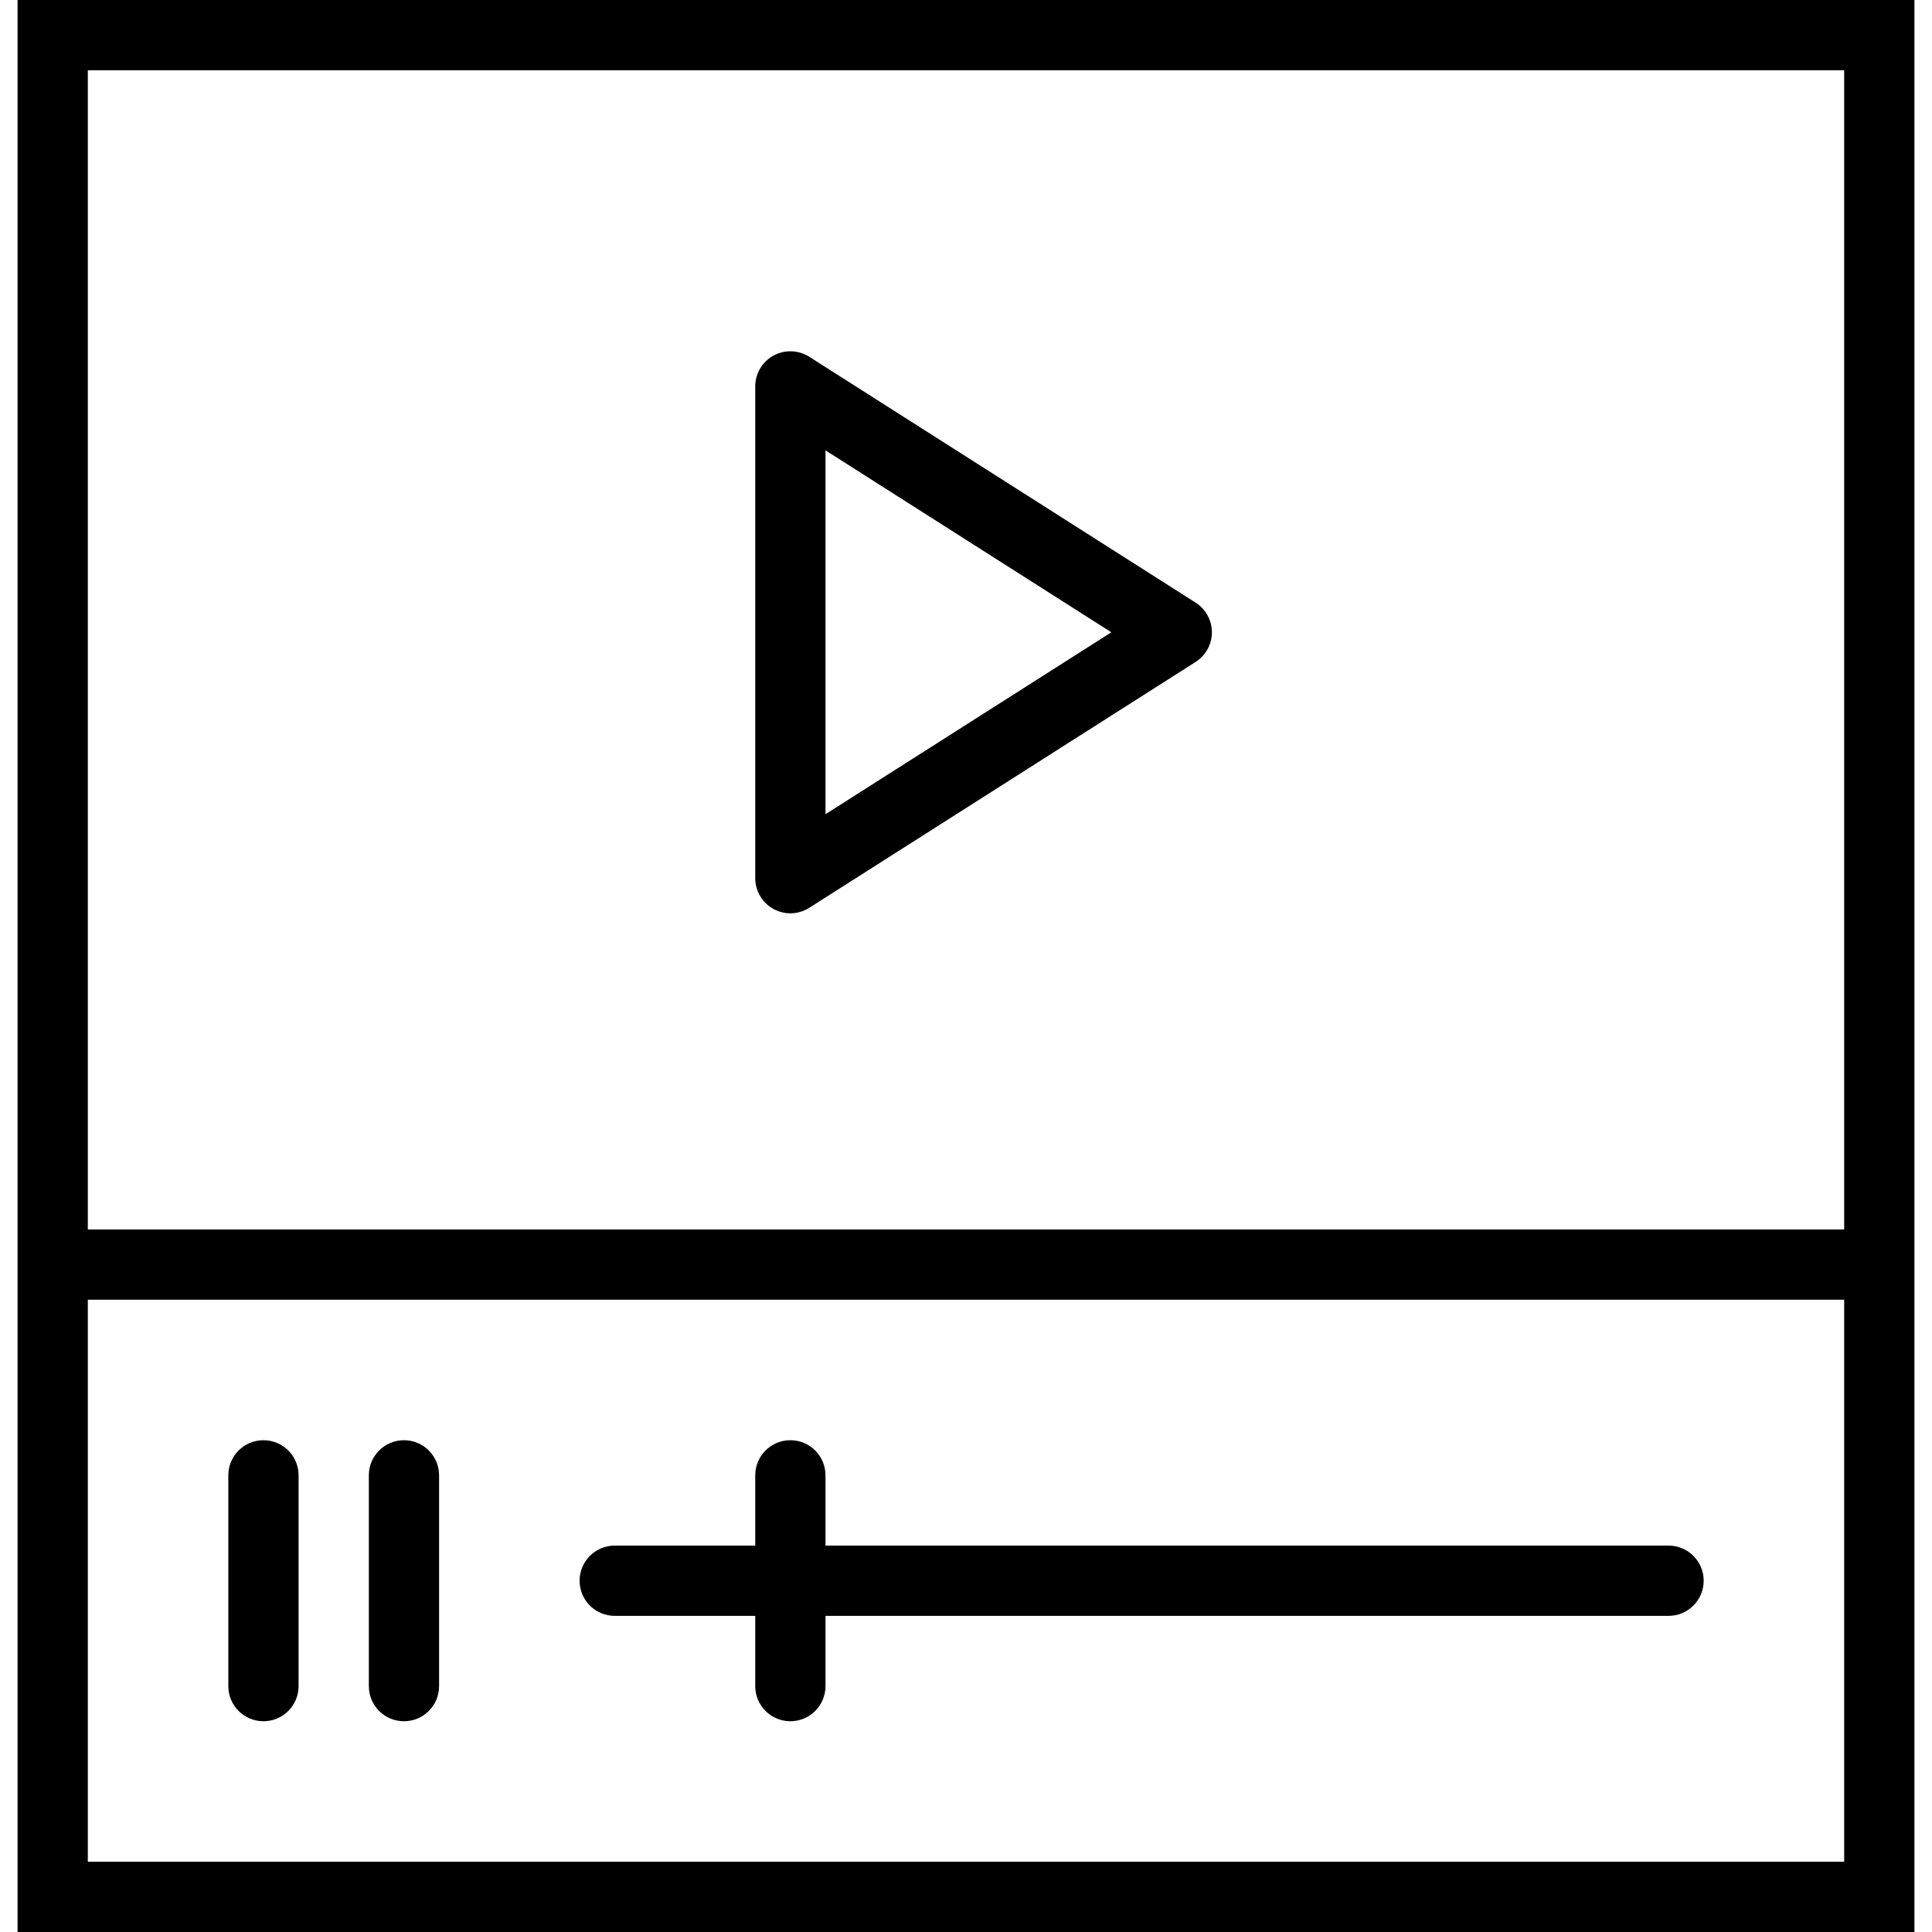
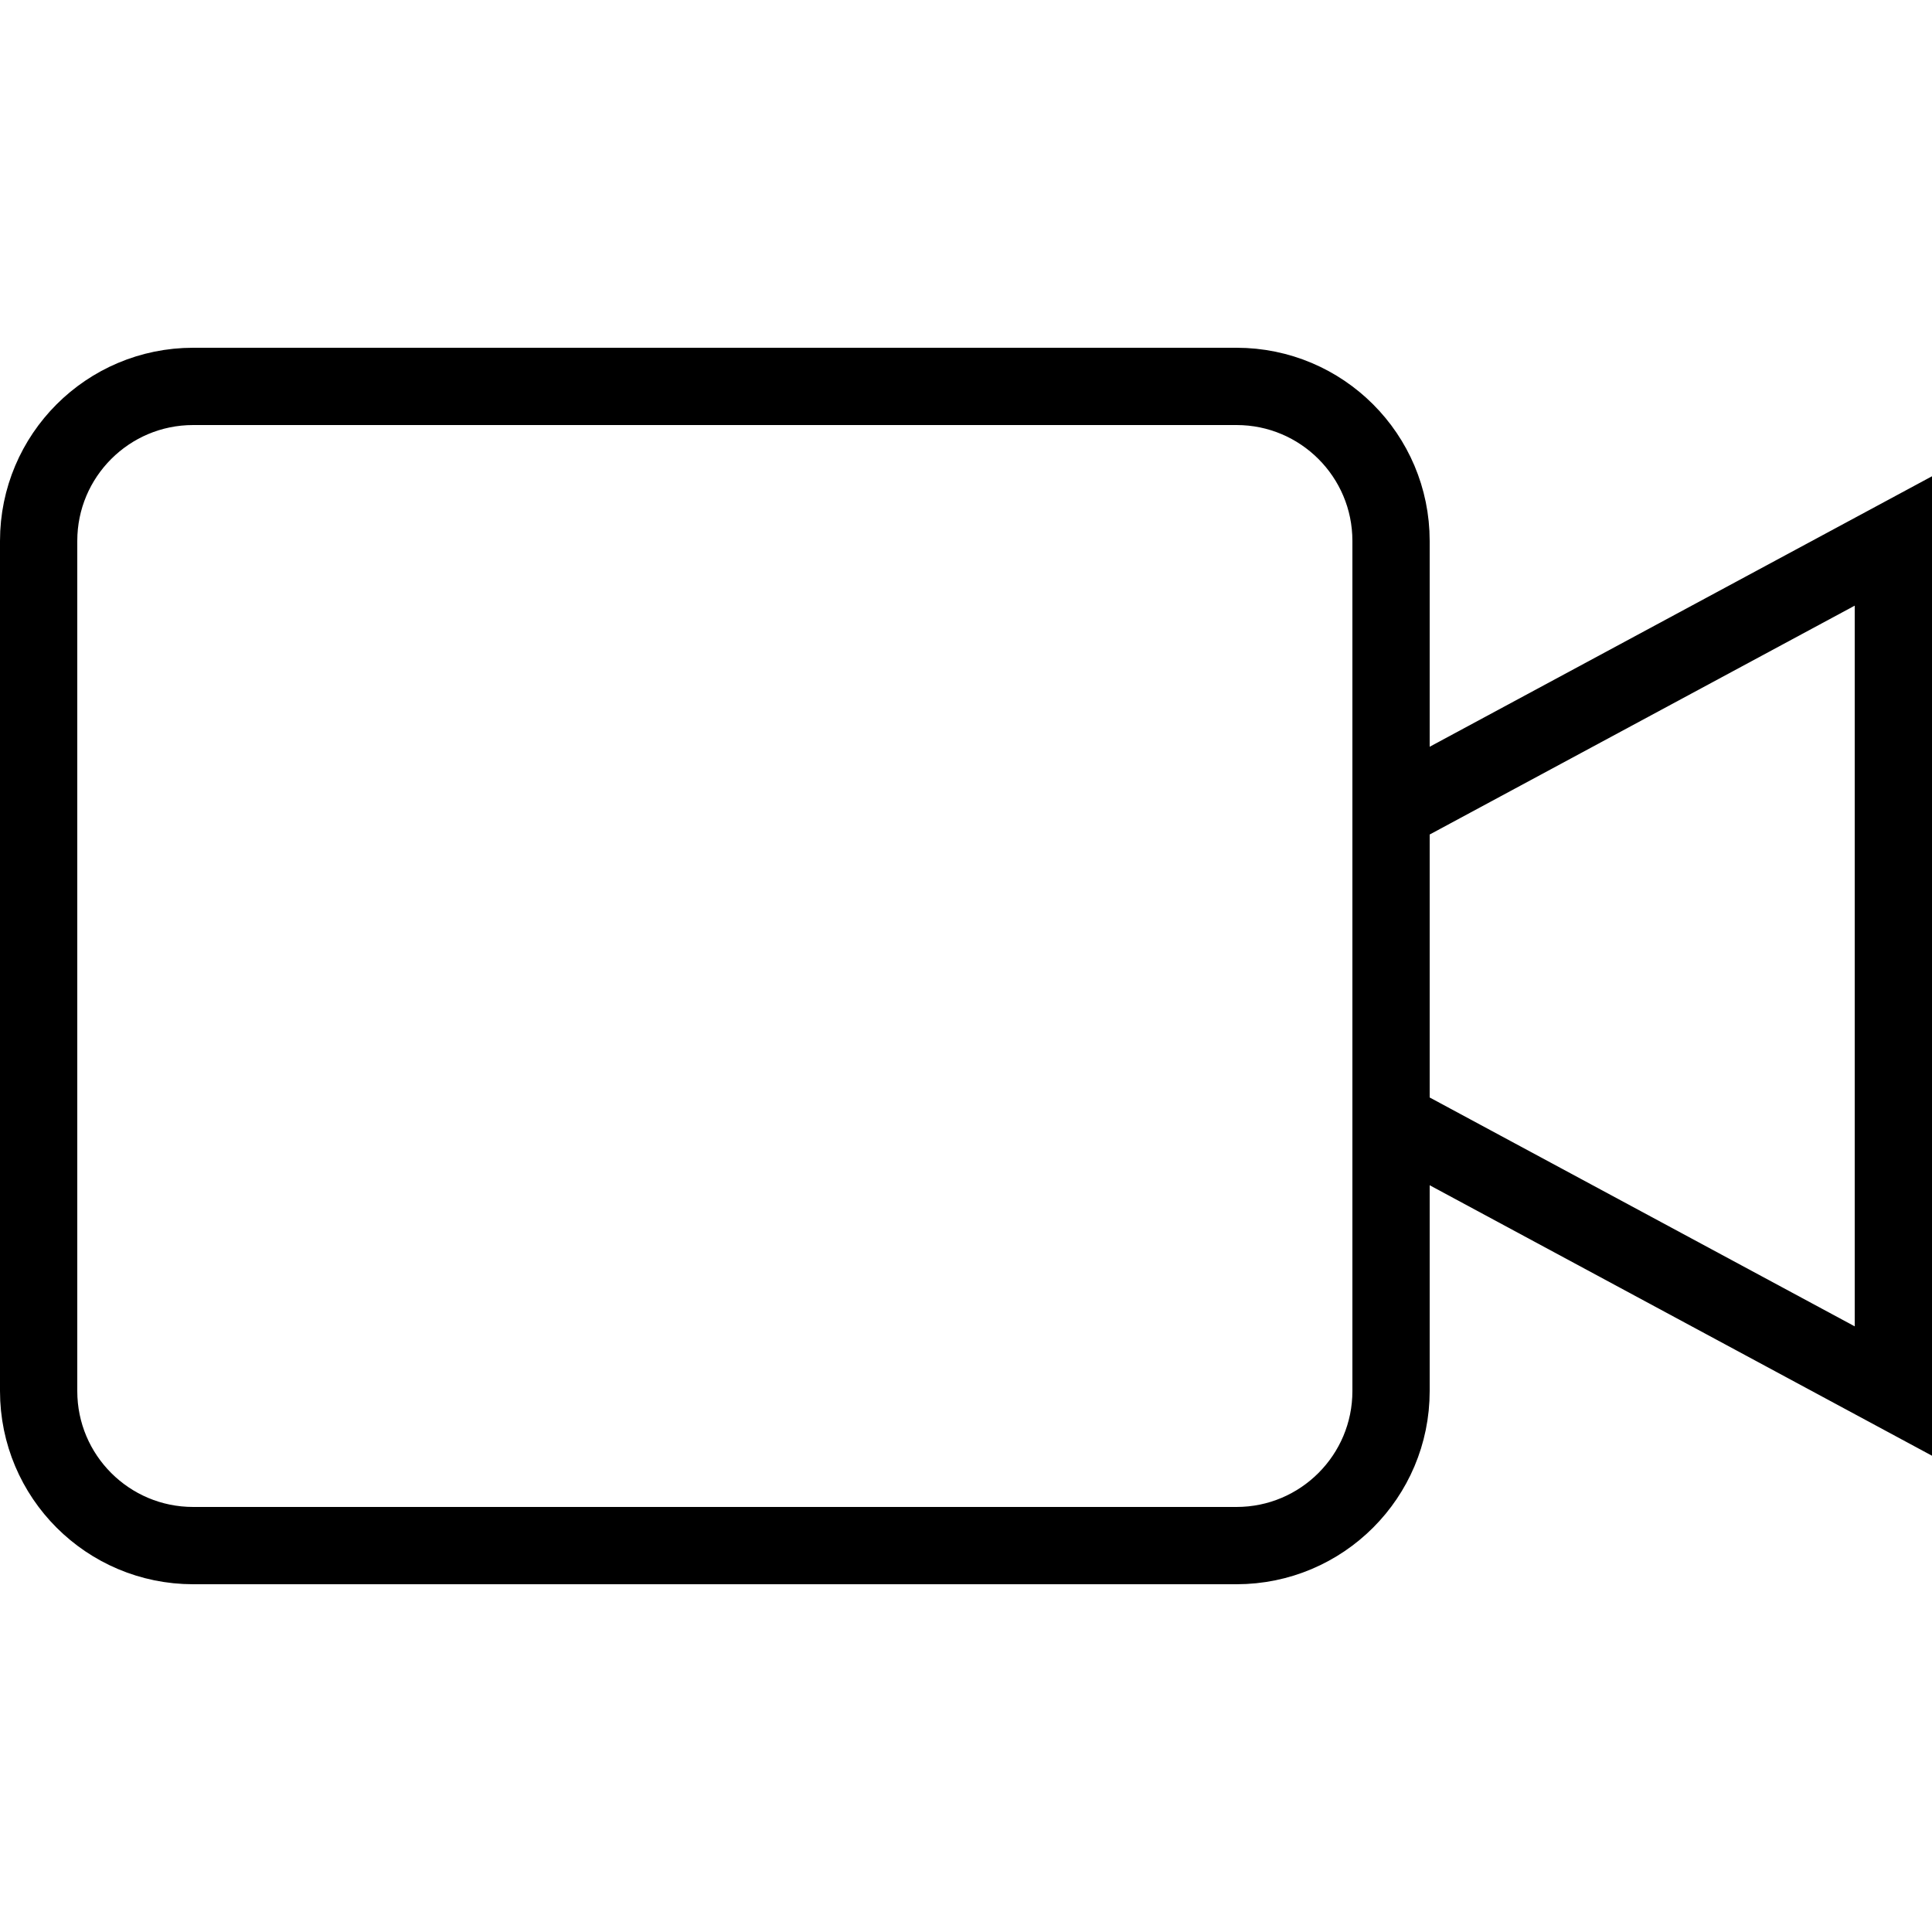
- <svg xmlns="http://www.w3.org/2000/svg" version="1.1" id="Capa_1" x="0px" y="0px" viewBox="0 0 55 55" style="enable-background:new 0 0 55 55;" xml:space="preserve">
-   <g>
-     <path d="M22.019,25.877C22.169,25.959,22.335,26,22.5,26c0.187,0,0.373-0.053,0.537-0.156l11-7C34.325,18.66,34.5,18.342,34.5,18   s-0.175-0.66-0.463-0.844l-11-7c-0.31-0.195-0.697-0.208-1.019-0.033C21.699,10.299,21.5,10.635,21.5,11v14   C21.5,25.365,21.699,25.701,22.019,25.877z M23.5,12.821L31.638,18L23.5,23.179V12.821z" />
-     <path d="M0.5,0v55h54V0H0.5z M52.5,2v33h-50V2H52.5z M2.5,53V37h50v16H2.5z" />
-     <path d="M47.5,44h-24v-2c0-0.553-0.447-1-1-1s-1,0.447-1,1v2h-4c-0.553,0-1,0.447-1,1s0.447,1,1,1h4v2c0,0.553,0.447,1,1,1   s1-0.447,1-1v-2h24c0.553,0,1-0.447,1-1S48.053,44,47.5,44z" />
-     <path d="M7.5,41c-0.553,0-1,0.447-1,1v6c0,0.553,0.447,1,1,1s1-0.447,1-1v-6C8.5,41.447,8.053,41,7.5,41z" />
-     <path d="M11.5,41c-0.553,0-1,0.447-1,1v6c0,0.553,0.447,1,1,1s1-0.447,1-1v-6C12.5,41.447,12.053,41,11.5,41z" />
-   </g>
-   <g>
- </g>
-   <g>
- </g>
-   <g>
- </g>
-   <g>
- </g>
-   <g>
- </g>
-   <g>
- </g>
-   <g>
- </g>
-   <g>
- </g>
-   <g>
- </g>
-   <g>
- </g>
-   <g>
- </g>
-   <g>
- </g>
-   <g>
- </g>
-   <g>
- </g>
-   <g>
- </g>
+ <svg xmlns="http://www.w3.org/2000/svg" viewBox="0 0 50 50" xml:space="preserve">
+   <path fill="none" d="M0 0h50v50H0z" />
+   <path fill="none" stroke="#000" stroke-linecap="round" stroke-miterlimit="10" stroke-width="2" d="m49 14-13 7v8l13 7zM36 36a4 4 0 0 1-4 4H5a4 4 0 0 1-4-4V14a4 4 0 0 1 4-4h27a4 4 0 0 1 4 4v22z" />
</svg>
